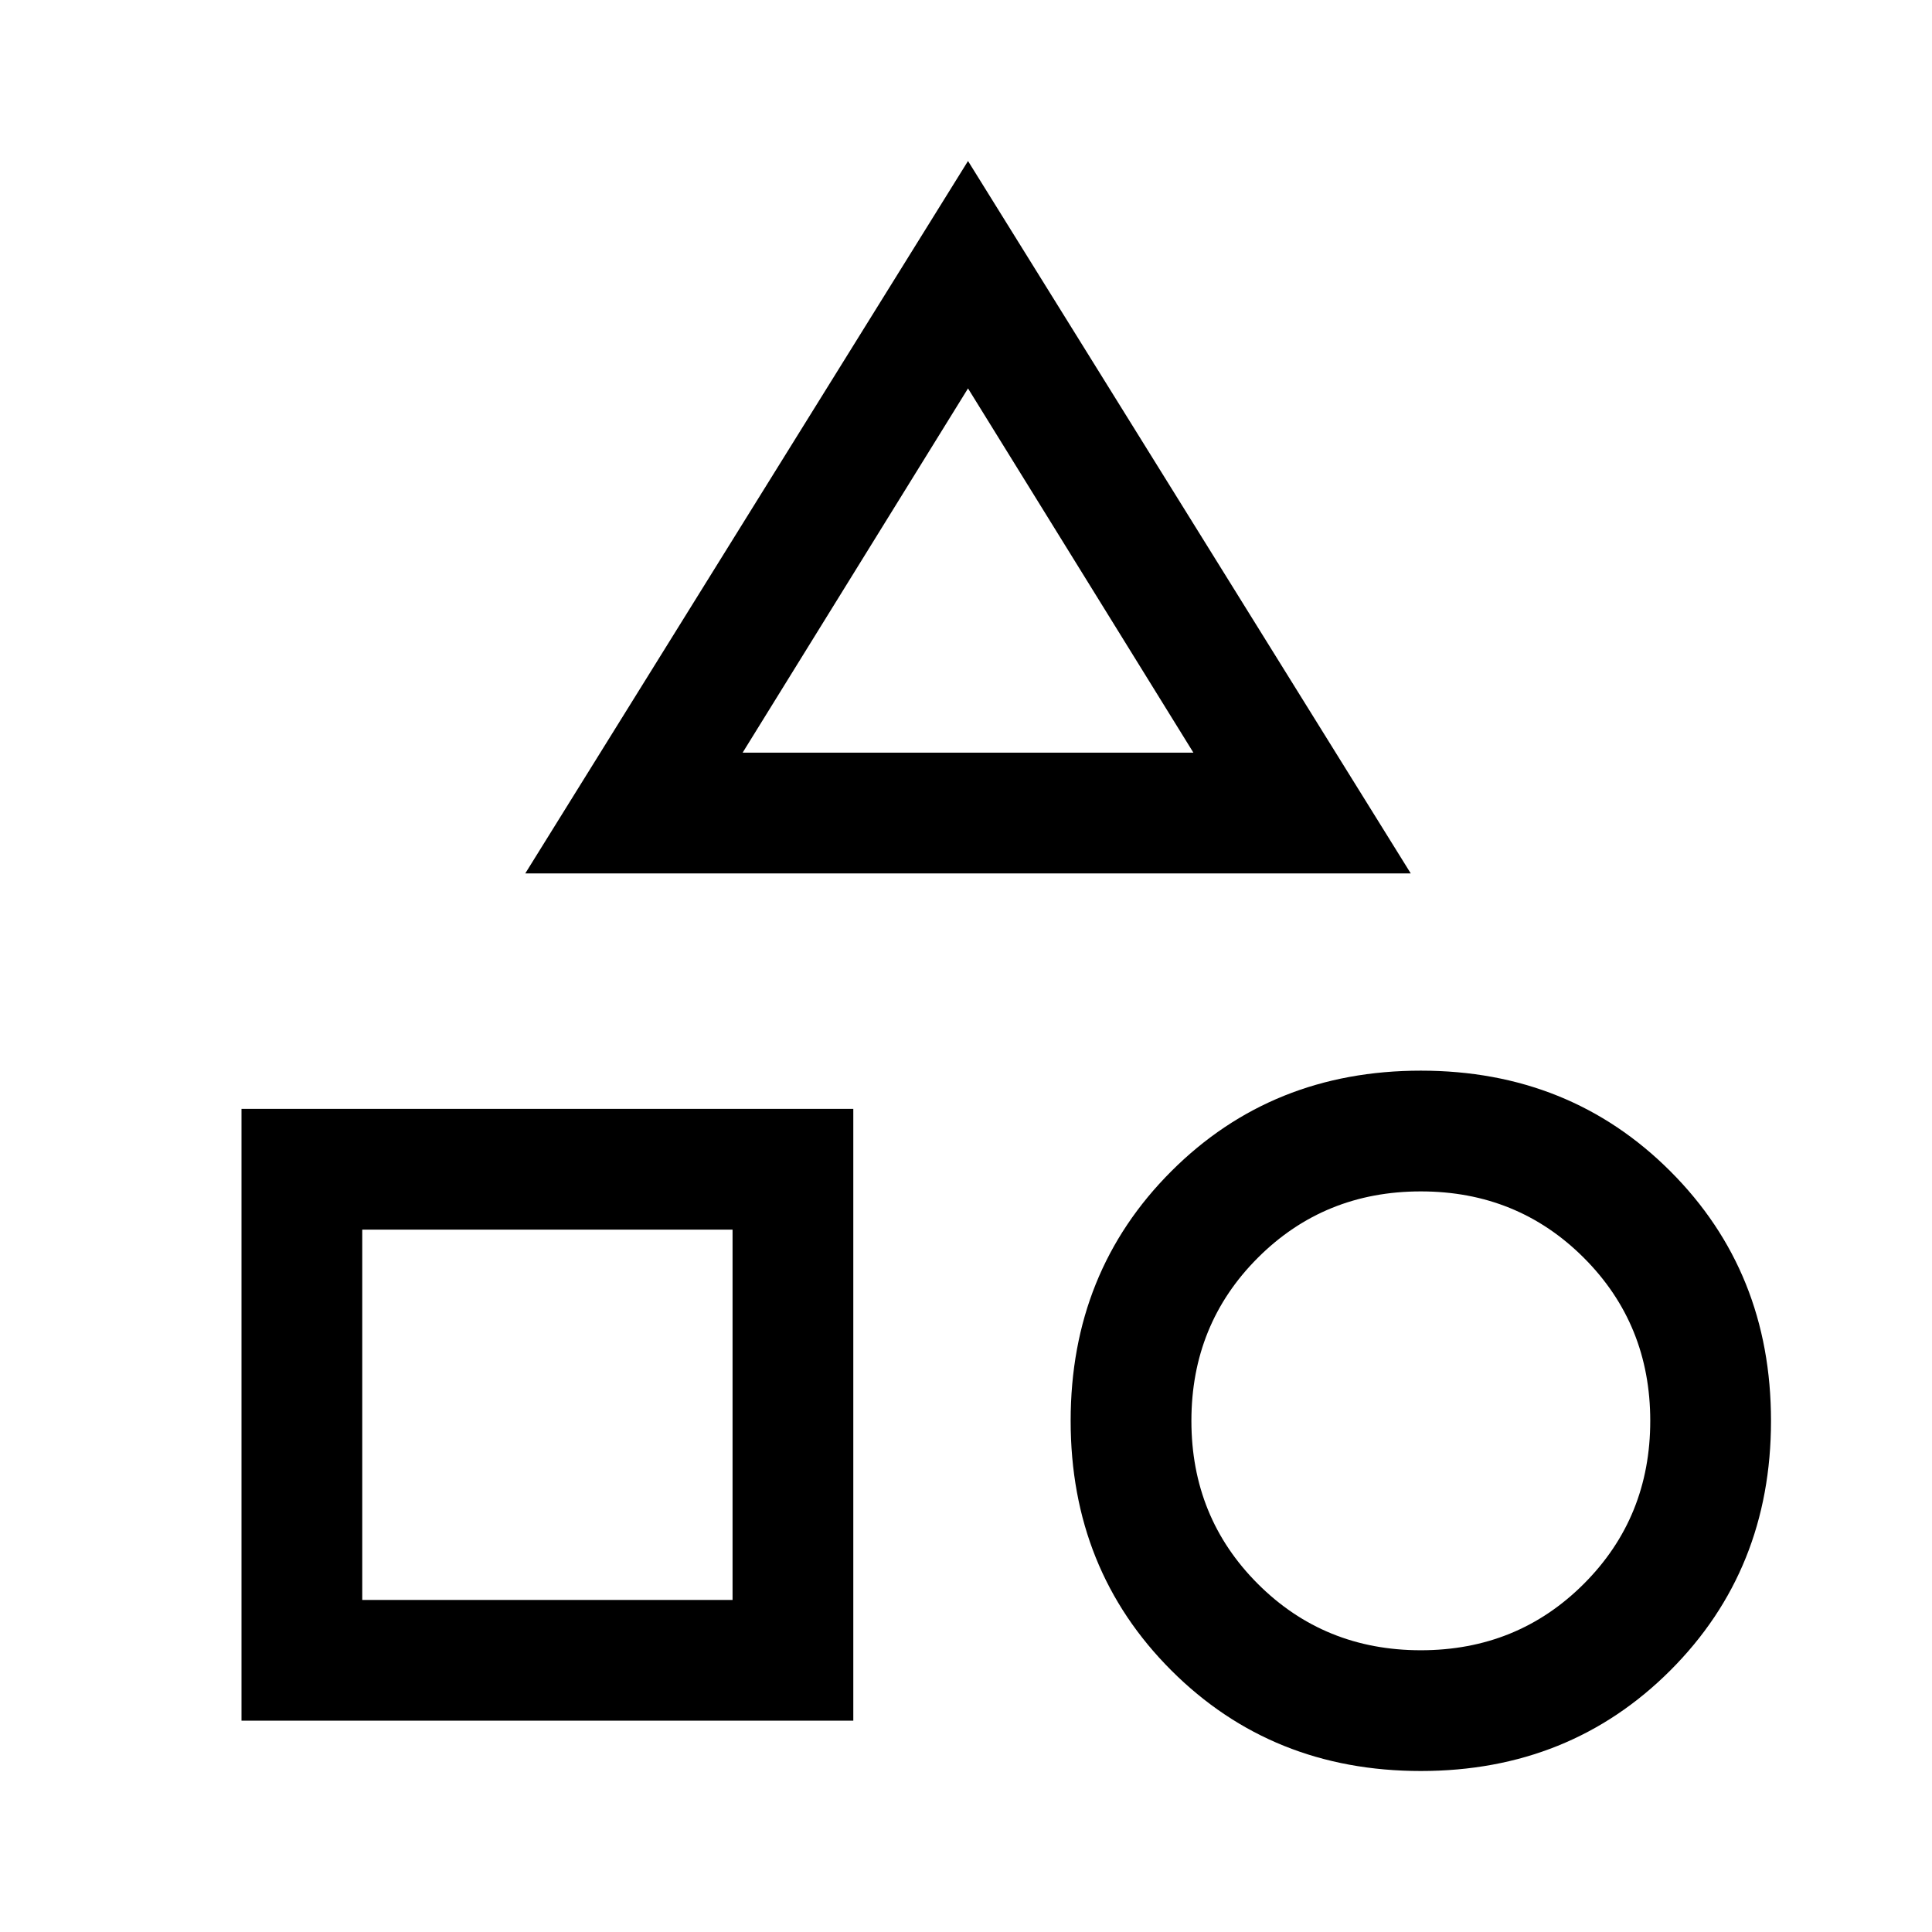
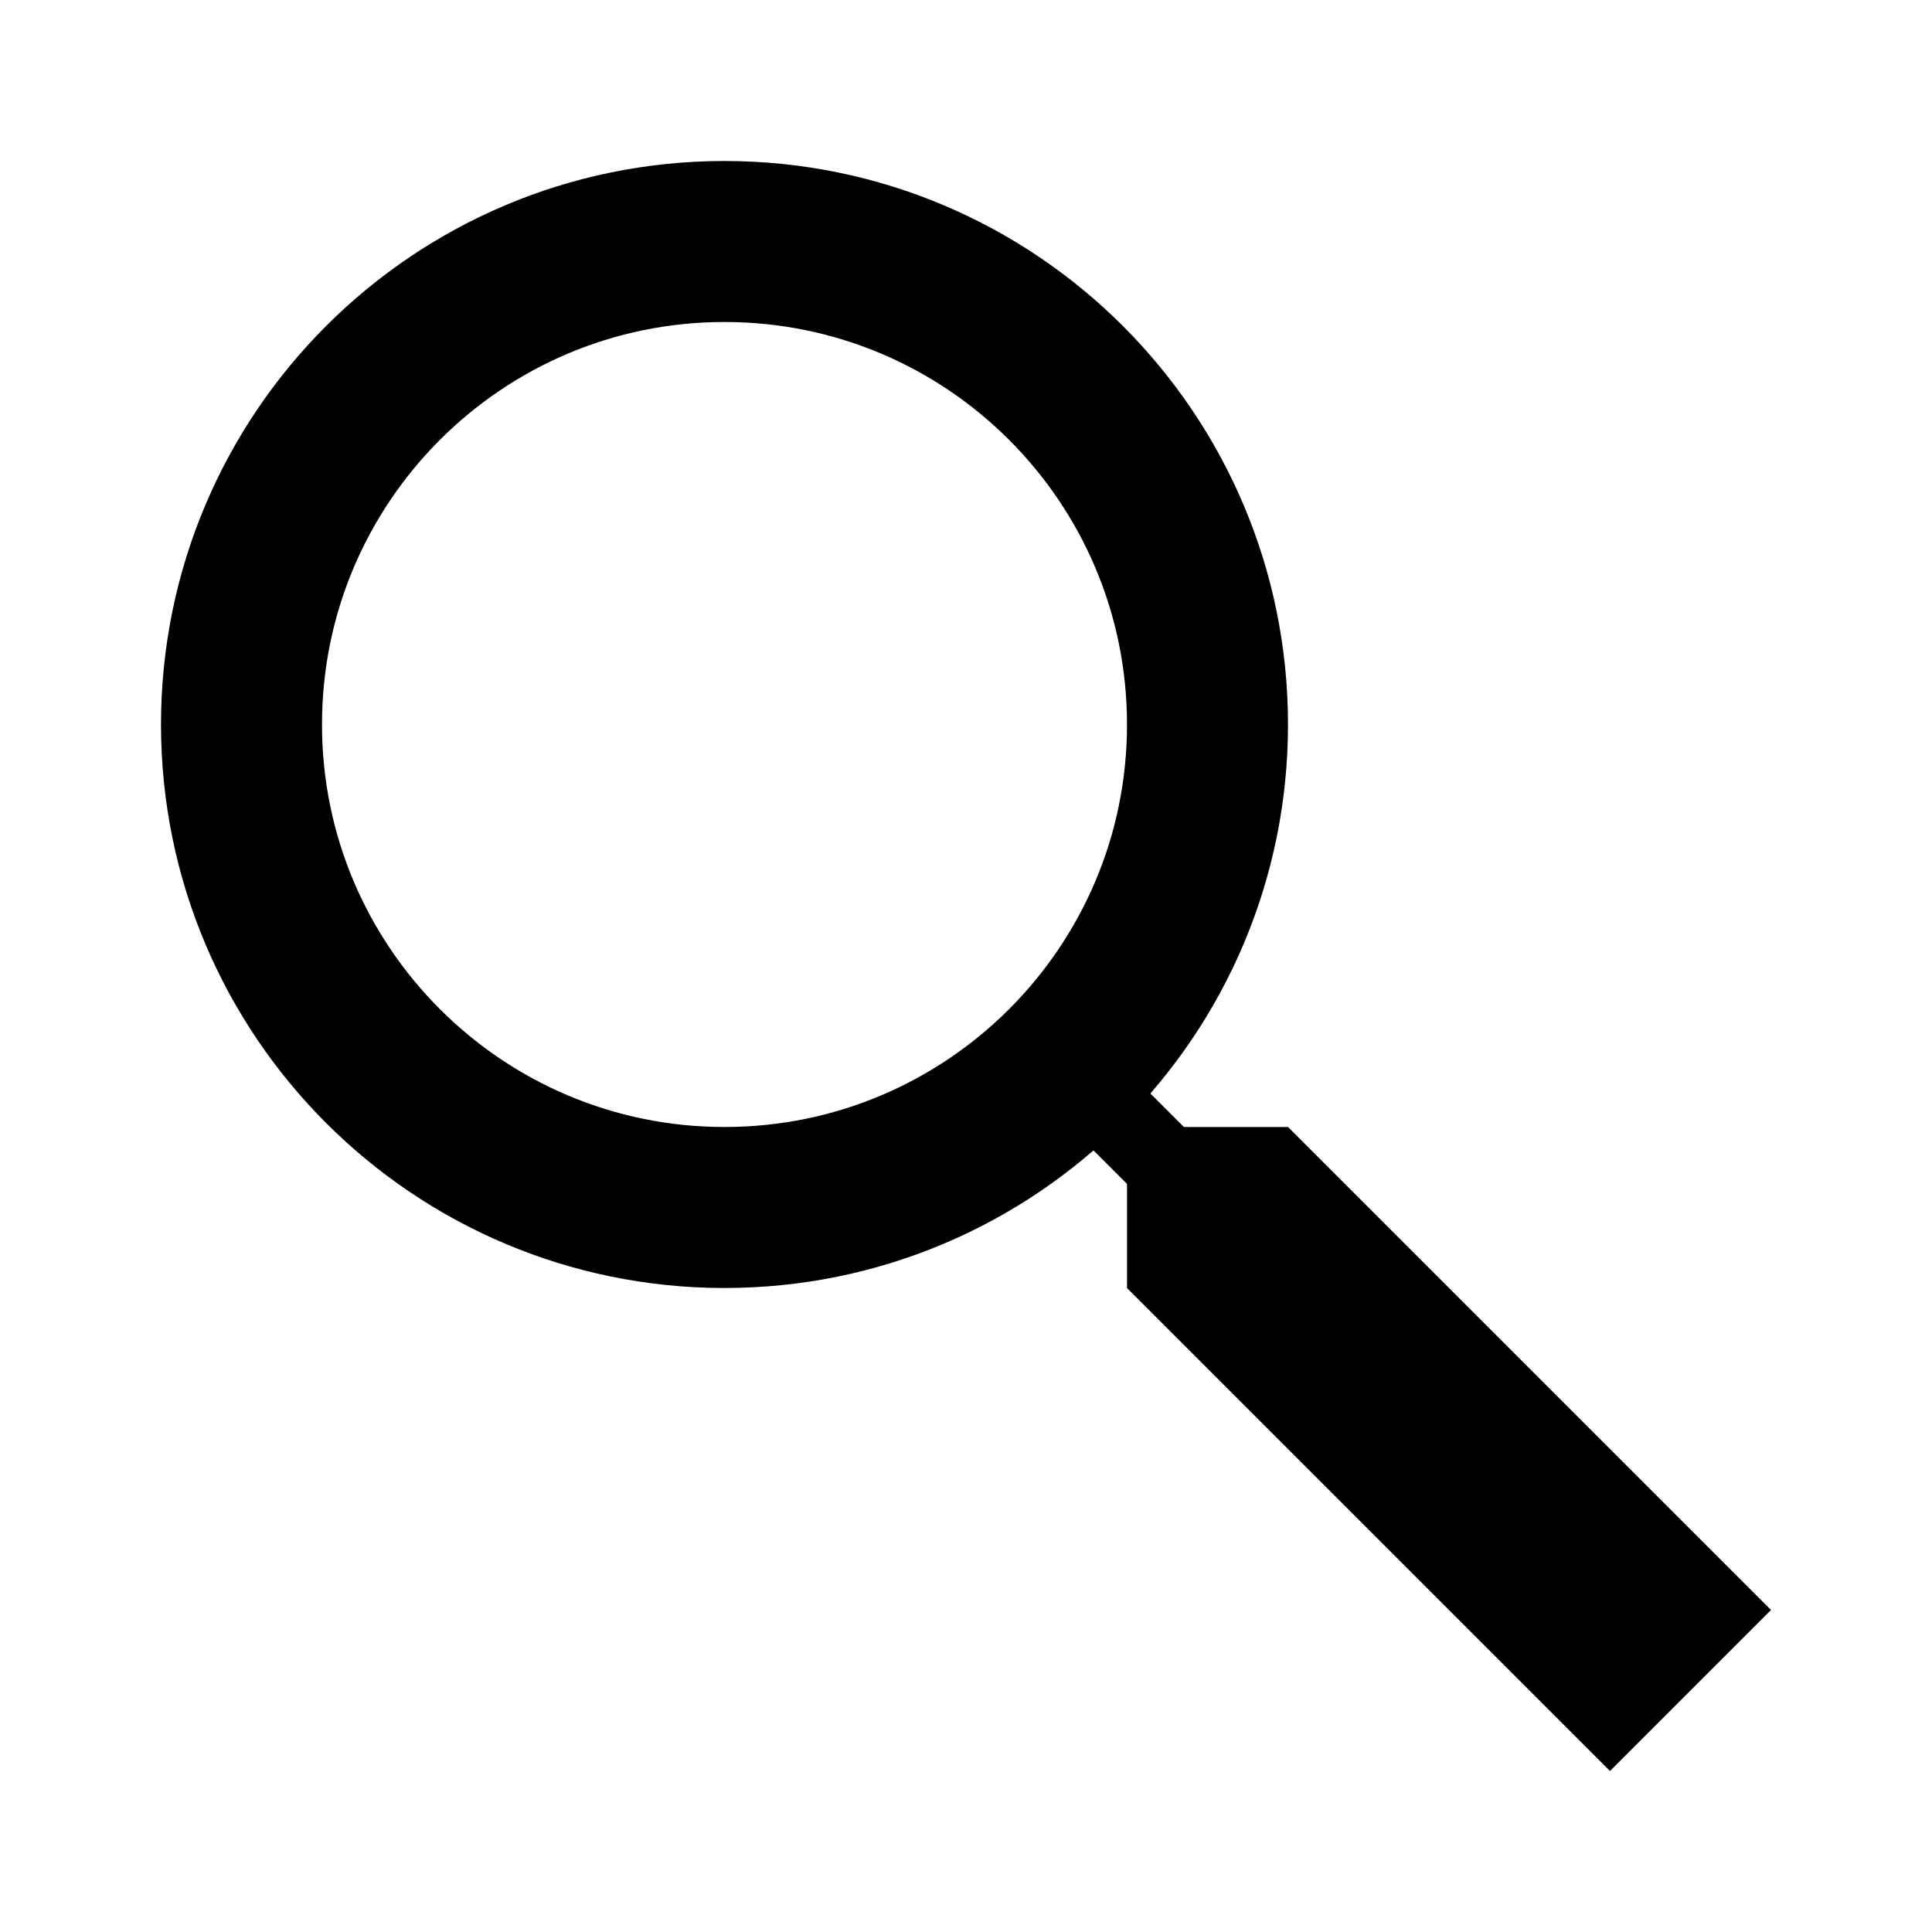
- <svg xmlns="http://www.w3.org/2000/svg" height="48" width="48">
-   <path d="M13.05 21.7 24.05 4 35.05 21.7ZM35.3 44Q31.6 44 29.1 41.5Q26.6 39 26.6 35.3Q26.6 31.6 29.1 29.1Q31.6 26.6 35.3 26.6Q39 26.6 41.5 29.1Q44 31.6 44 35.3Q44 39 41.5 41.5Q39 44 35.3 44ZM6 42.75V27.55H21.2V42.75ZM35.3 41Q37.7 41 39.35 39.35Q41 37.7 41 35.3Q41 32.9 39.35 31.25Q37.7 29.6 35.3 29.6Q32.9 29.6 31.25 31.25Q29.6 32.9 29.6 35.3Q29.6 37.7 31.25 39.35Q32.9 41 35.3 41ZM9 39.75H18.2V30.55H9ZM18.45 18.7H29.65L24.05 9.65ZM24.05 18.7ZM18.2 30.55ZM35.3 35.3Q35.3 35.3 35.3 35.3Q35.3 35.3 35.3 35.3Q35.3 35.3 35.3 35.3Q35.3 35.3 35.3 35.3Q35.3 35.3 35.3 35.3Q35.3 35.3 35.3 35.3Q35.3 35.3 35.3 35.3Q35.3 35.3 35.3 35.3Z" />
+ <svg xmlns="http://www.w3.org/2000/svg" fill="#000000" viewBox="0 0 24 24" width="384px" height="384px">
+   <path d="M22 20L20 22 14 16 14 14 16 14z" />
+   <path fill="none" stroke="#000000" stroke-miterlimit="10" stroke-width="2" d="M9 3A6 6 0 1 0 9 15A6 6 0 1 0 9 3Z" />
+   <path fill="none" stroke="#000000" stroke-miterlimit="10" d="M13 13L15.5 15.5" />
</svg>
